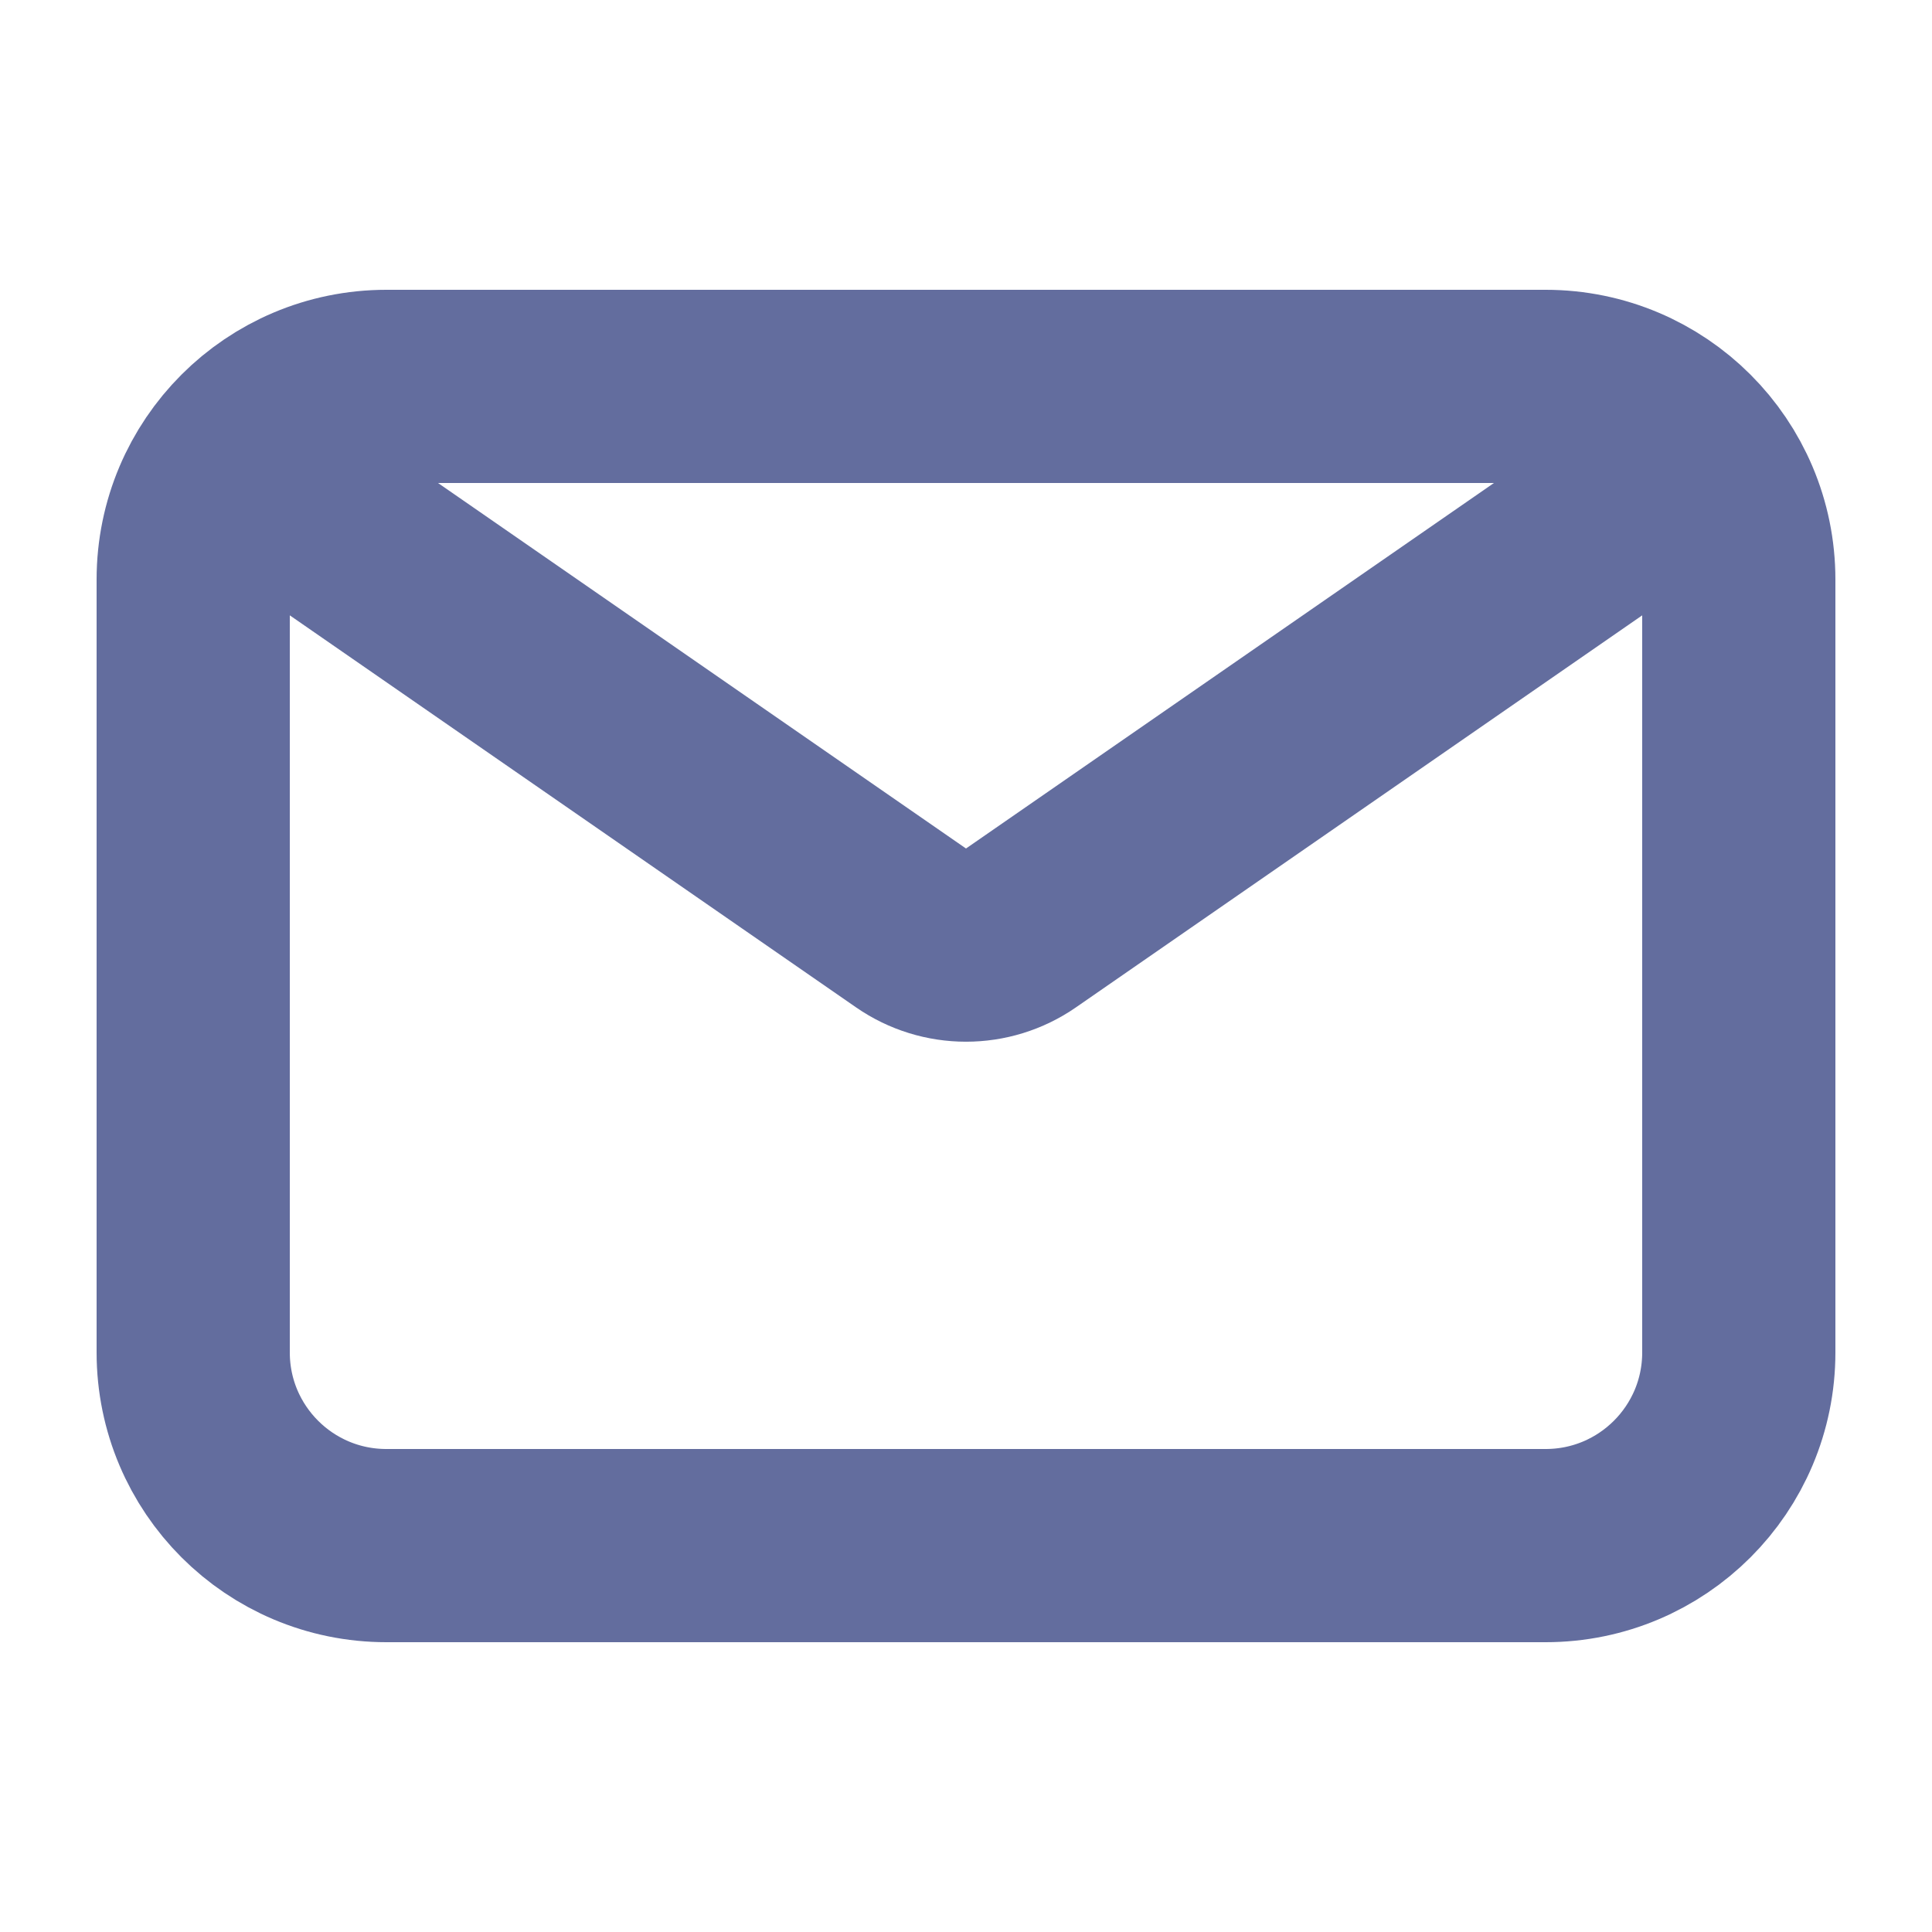
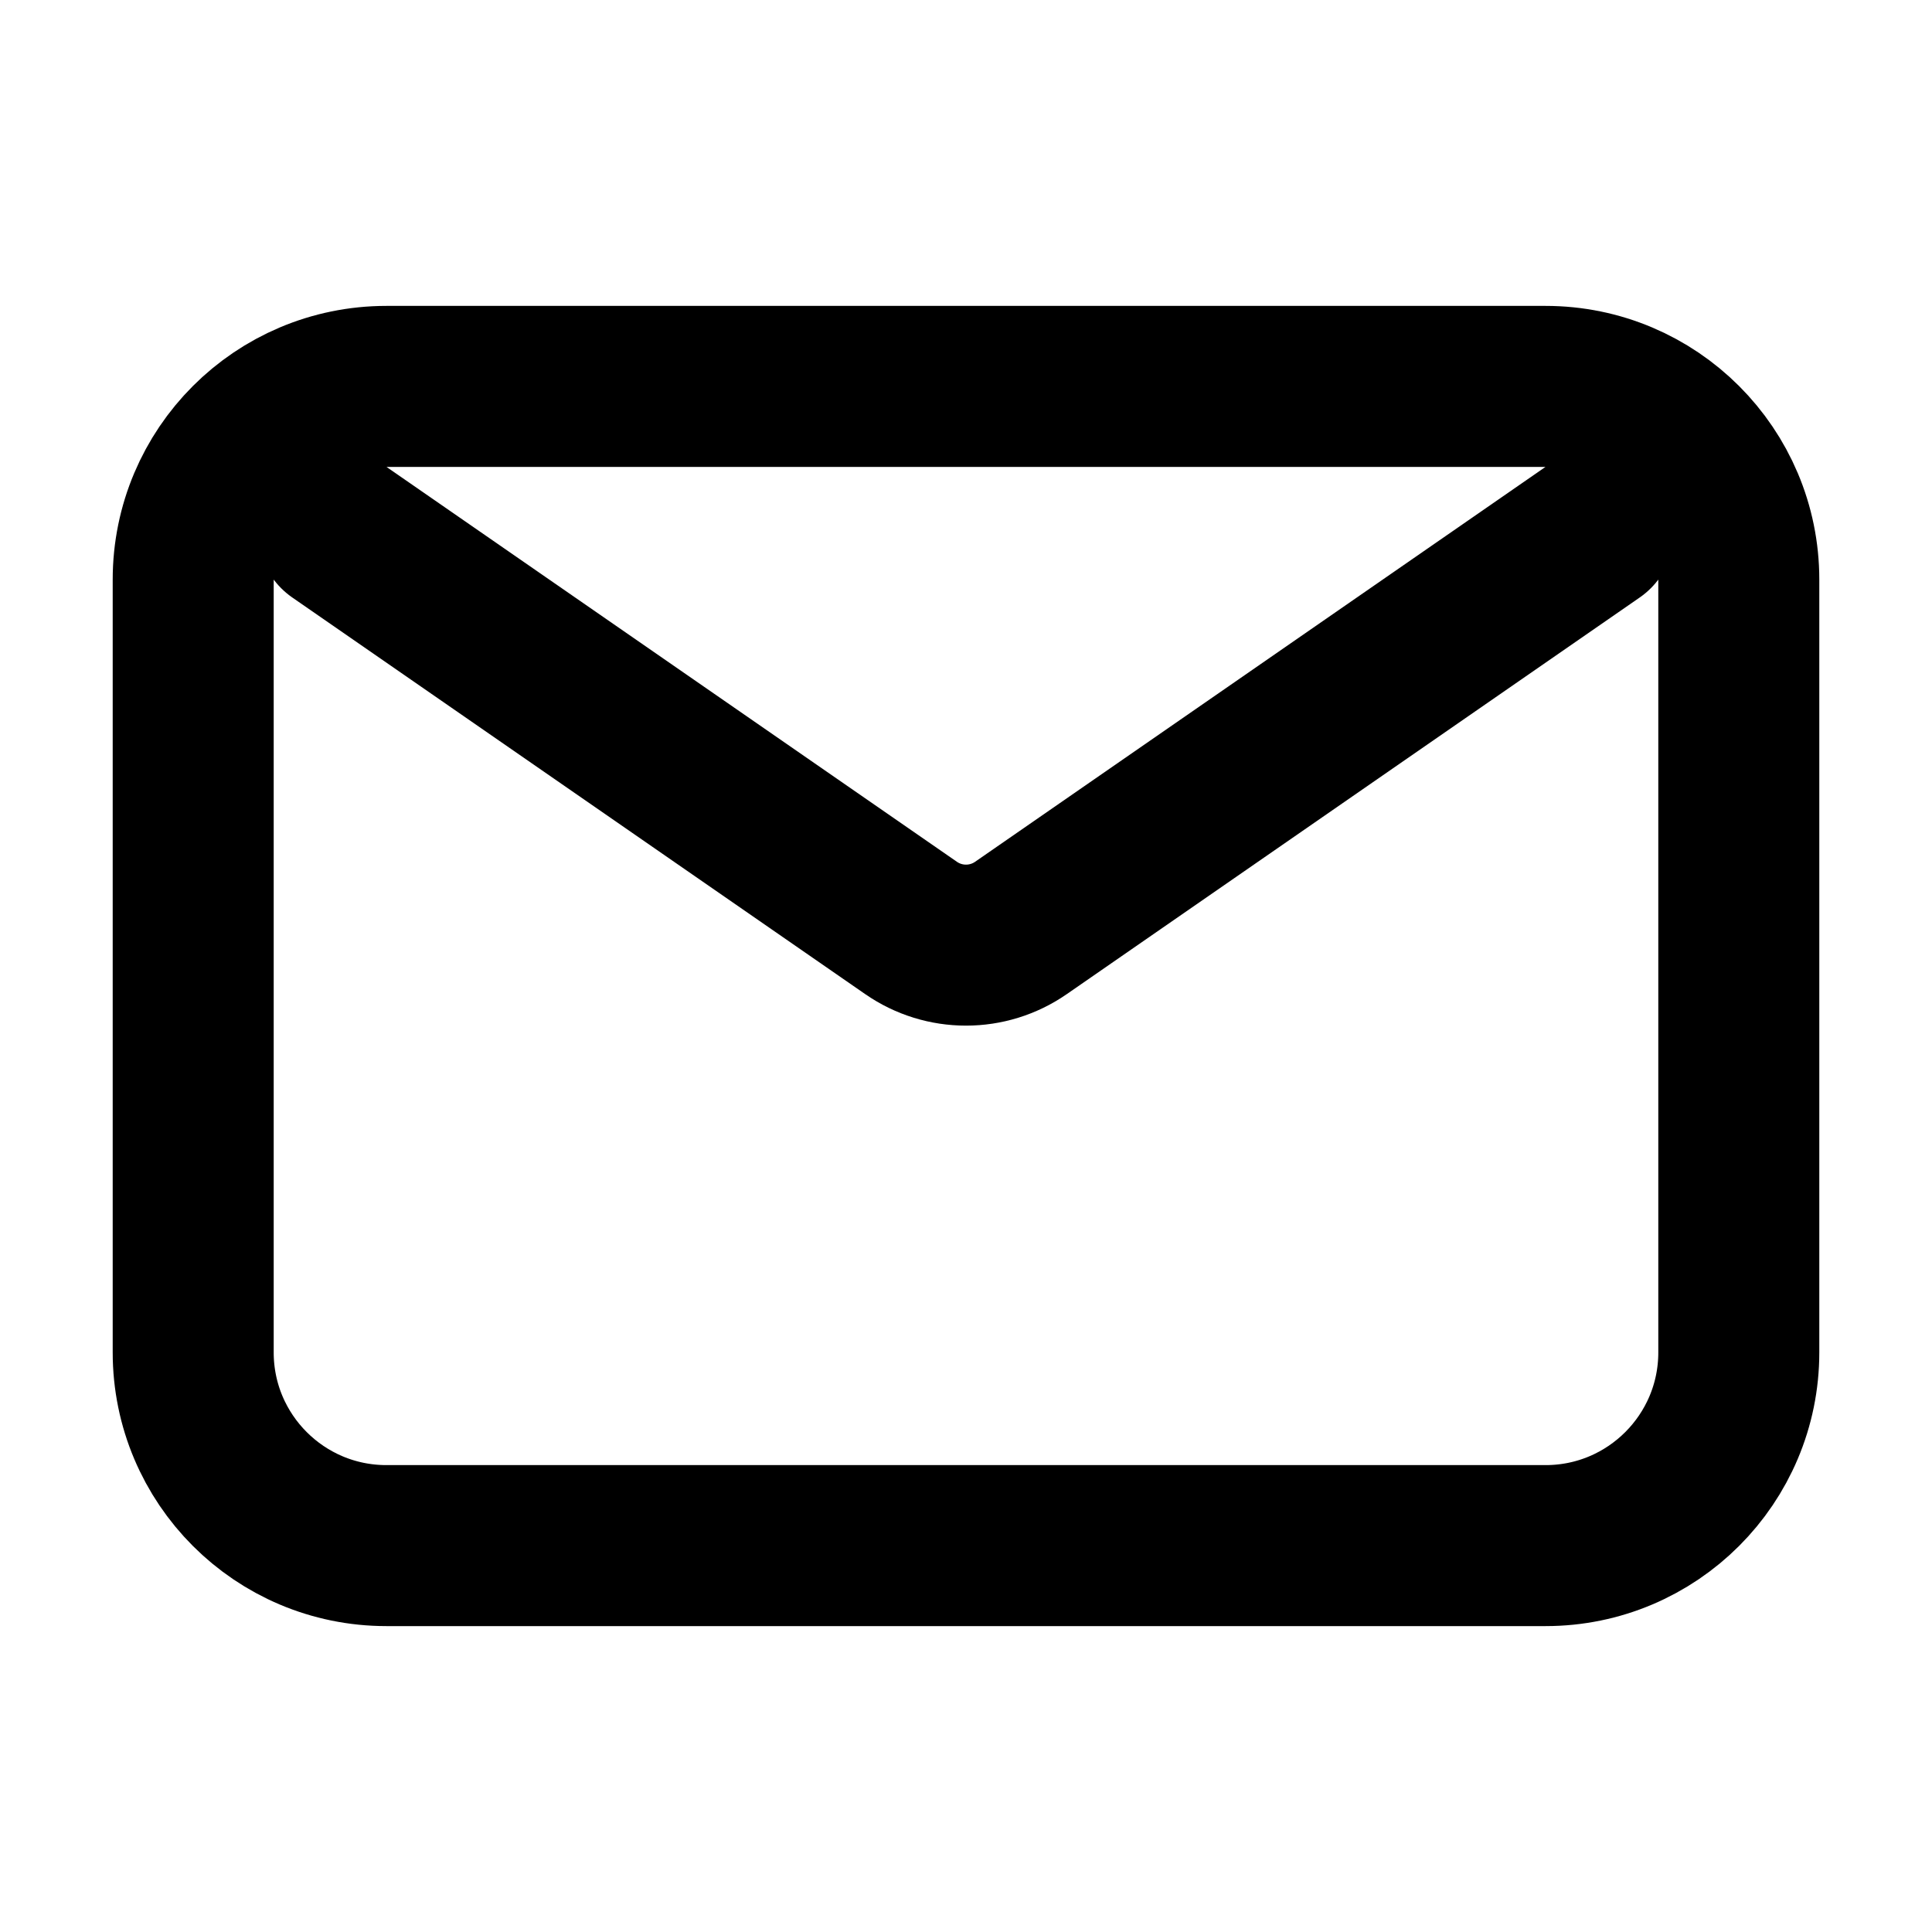
- <svg xmlns="http://www.w3.org/2000/svg" width="20" height="20" viewBox="0 0 20 20" fill="none">
-   <path d="M3.5 5.5L9.431 9.606C9.773 9.843 10.227 9.843 10.569 9.606L16.5 5.5M4 16H16C17.105 16 18 15.105 18 14V6C18 4.895 17.105 4 16 4H4C2.895 4 2 4.895 2 6V14C2 15.105 2.895 16 4 16Z" stroke="#636D9E" stroke-width="2" stroke-linecap="round" stroke-linejoin="round" />
+ <svg xmlns="http://www.w3.org/2000/svg" width="24" height="24" viewBox="0 0 24 24" fill="none">
+   <path d="M4.2 6.6L11.317 11.527C11.728 11.812 12.272 11.812 12.683 11.527L19.8 6.6M4.8 19.2H19.2C20.525 19.2 21.6 18.125 21.6 16.8V7.2C21.6 5.875 20.525 4.8 19.2 4.8H4.8C3.474 4.8 2.4 5.875 2.4 7.2V16.8C2.4 18.125 3.474 19.2 4.8 19.2Z" stroke="black" stroke-width="2" stroke-linecap="round" stroke-linejoin="round" />
</svg>
